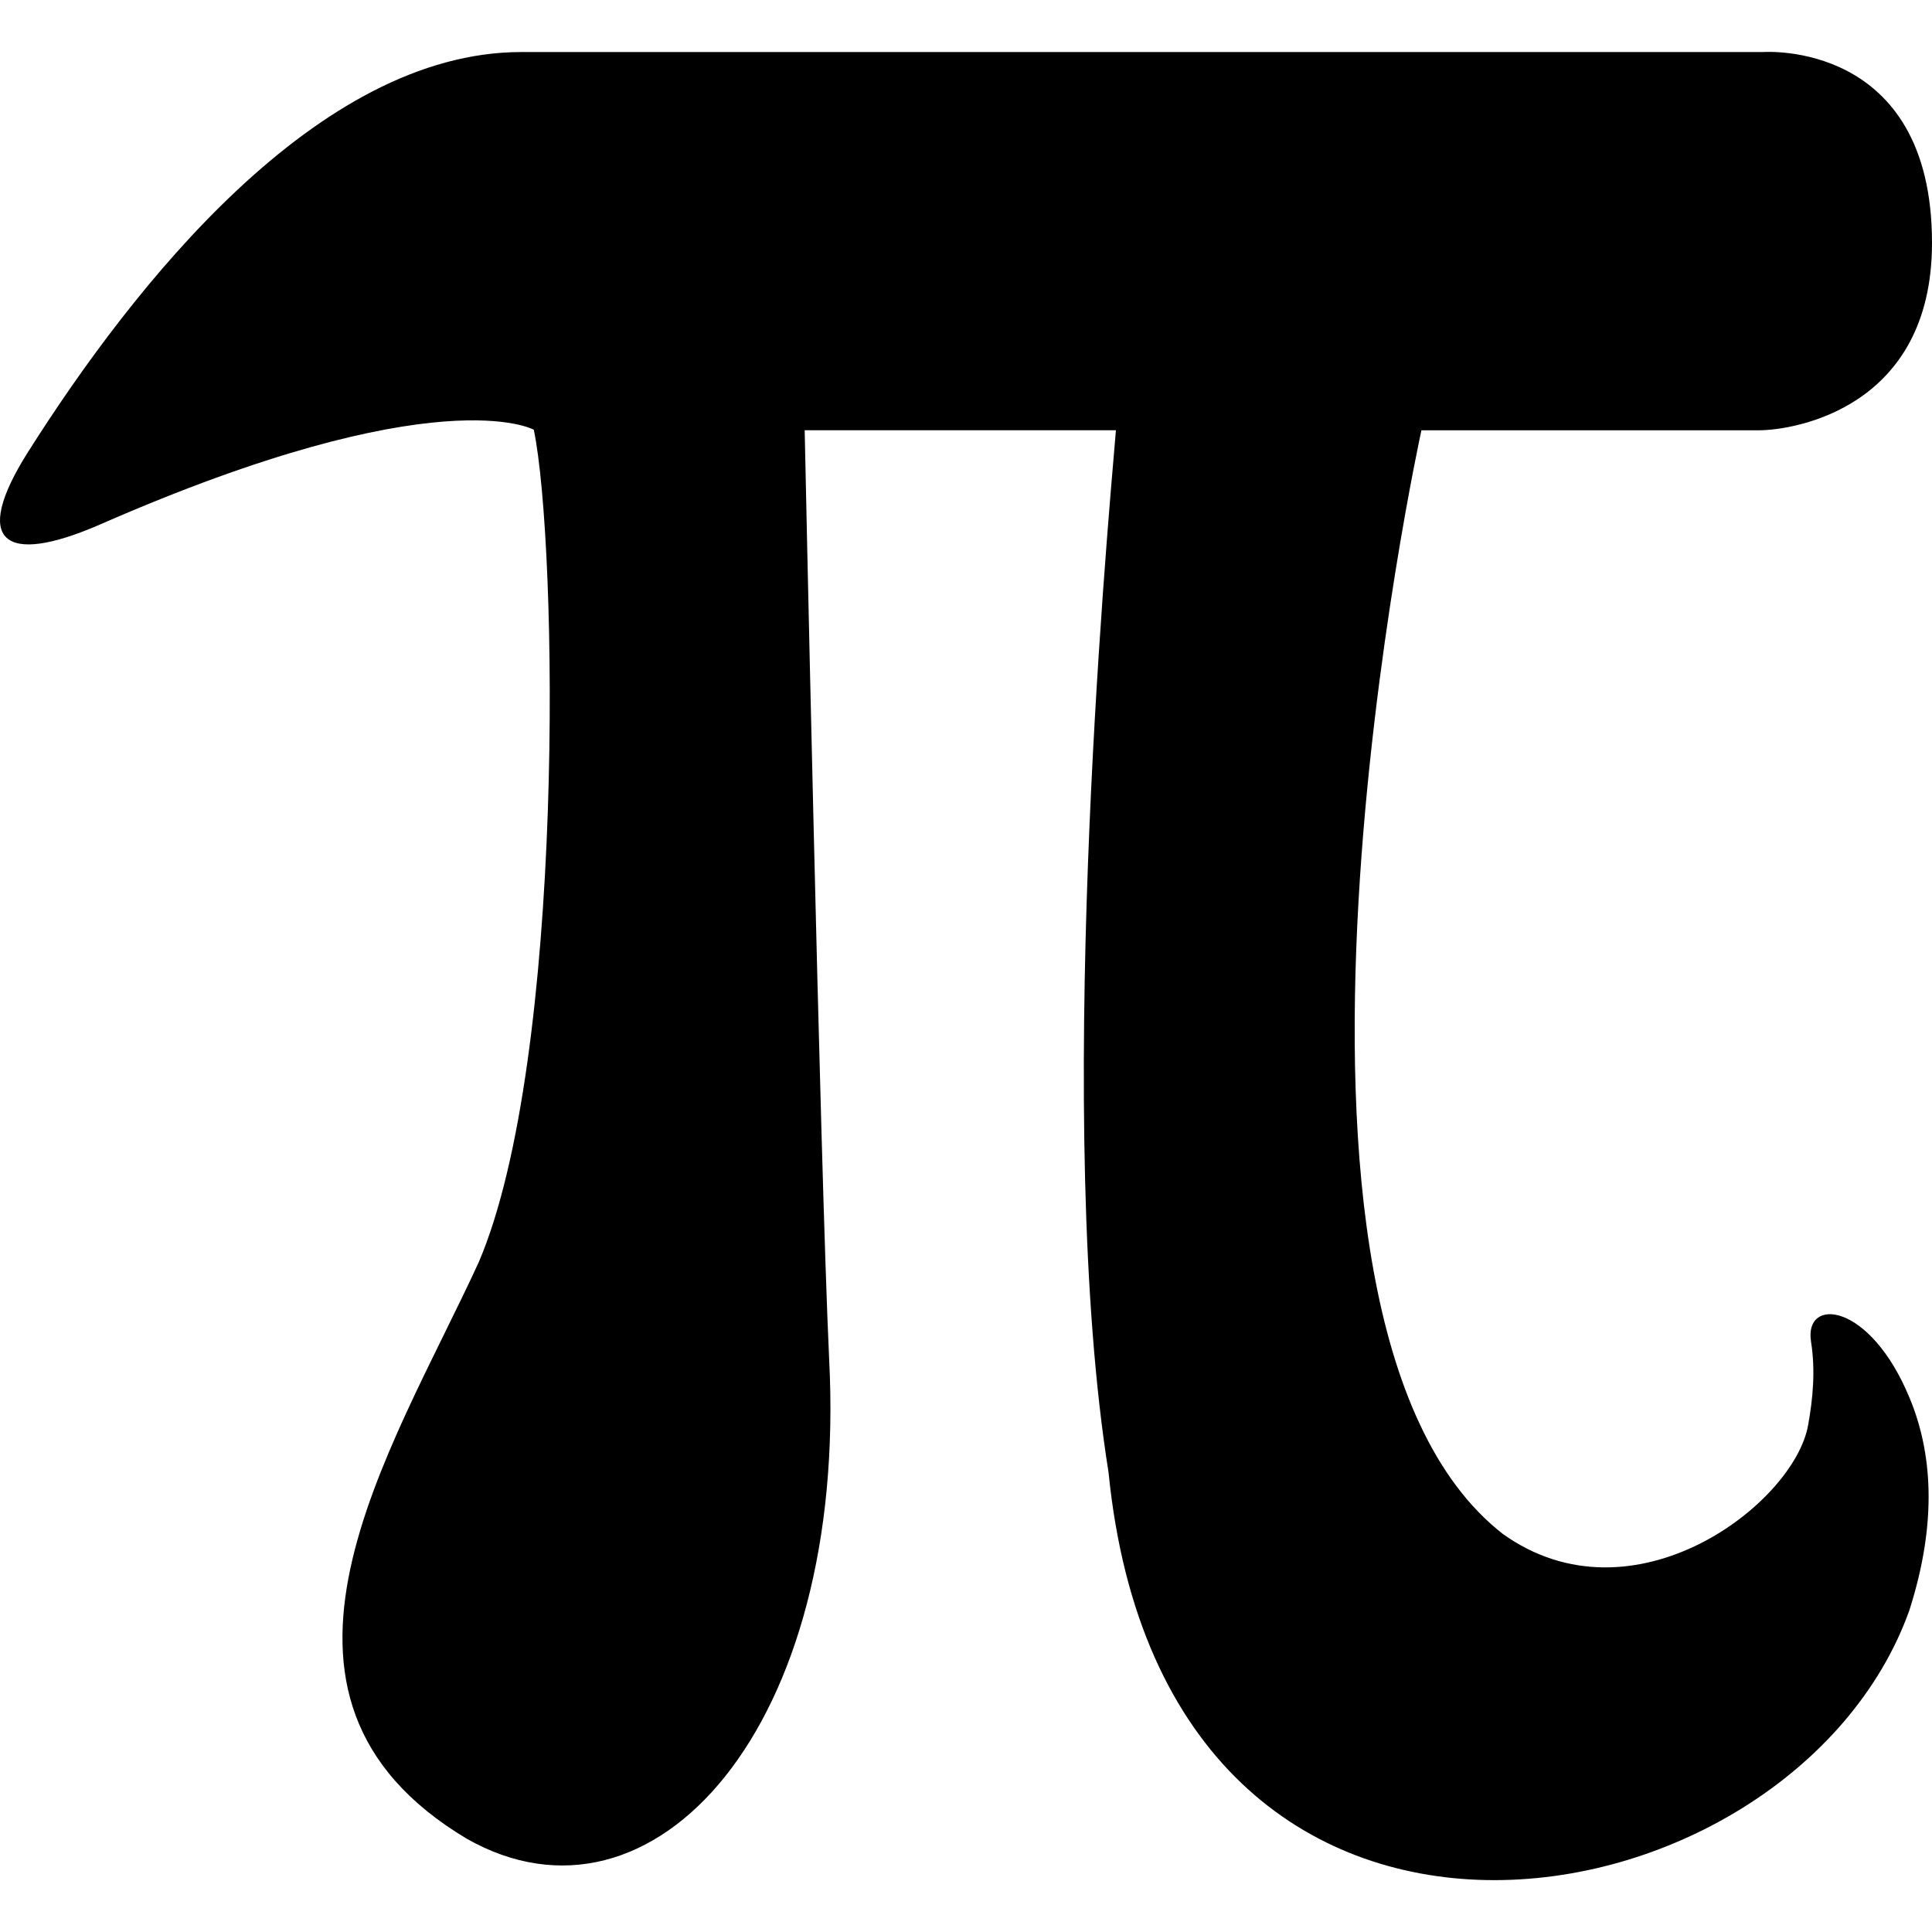
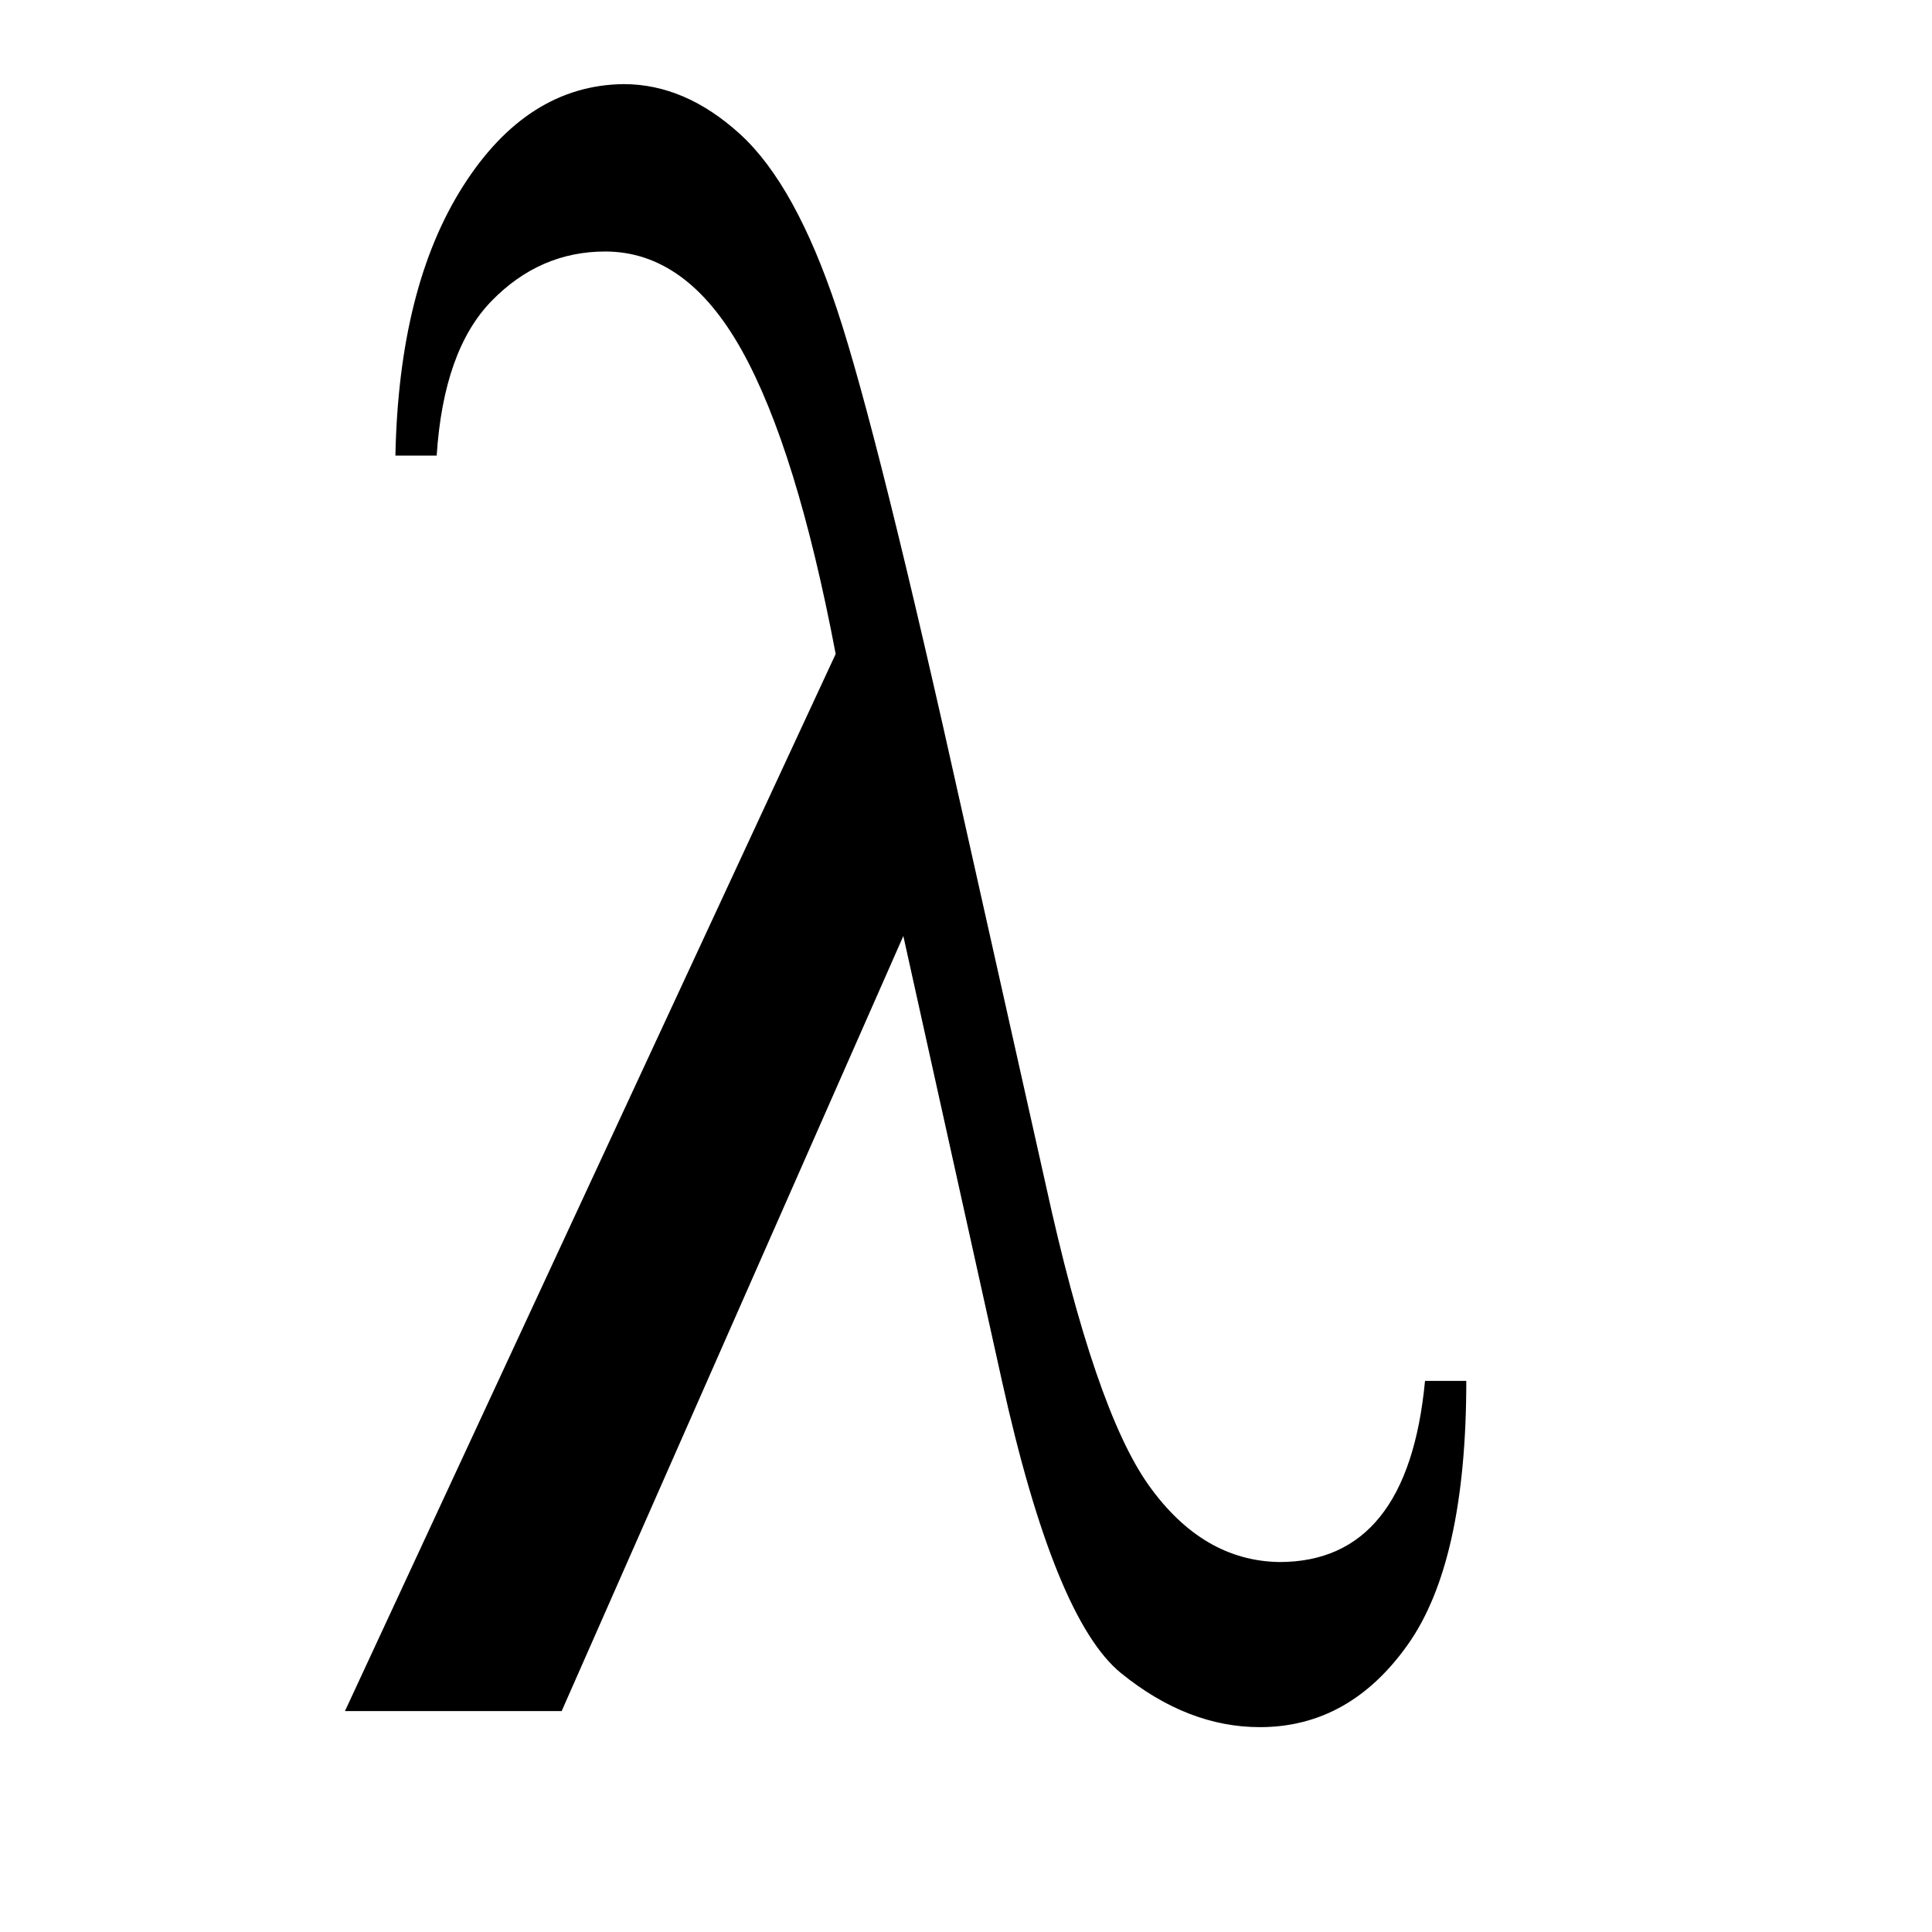
- <svg xmlns="http://www.w3.org/2000/svg" version="1.1" id="Capa_1" x="0px" y="0px" width="93.558px" height="93.558px" viewBox="0 0 93.558 93.558" style="enable-background:new 0 0 93.558 93.558;" xml:space="preserve">
-   <g>
-     <g>
-       <path d="M72.766,74.275c-13.366-10.451-3.933-53.438-3.933-53.438s14.631,0,16.336,0s8.389-1.072,8.389-9.076    c0-9.846-8.168-9.241-8.168-9.241s-44.774,0-60.147,0c-9.873,0-18.784,11.304-23.899,19.389c-2.723,4.318-1.183,5.528,3.493,3.493    c16.392-7.178,21.012-4.593,21.012-4.593c1.155,5.528,1.54,30.473-2.667,40.318c-4.263,9.269-12.128,21.012-0.578,27.915    c9.021,5.115,18.481-5.391,17.546-23.268c-0.44-9.461-1.183-44.938-1.183-44.938h15.072c-0.469,5.528-3.025,33.745-0.357,50.467    c2.777,27.915,33.112,22.497,38.777,6.685c1.402-4.373,1.073-7.729,0.027-10.26c-1.926-4.702-5.144-4.949-4.785-2.75    c0.221,1.402,0.083,2.777-0.138,4.016C86.902,72.817,79.092,78.811,72.766,74.275z" />
+ <svg xmlns="http://www.w3.org/2000/svg" width="300pt" height="300pt" id="svg1313">
+   <defs id="defs1315" />
+   <g id="layer1">
+     <g transform="matrix(0.237384,0,0,-0.237384,65.48462,354.2623)" id="g8">
+       <path d="M 967,288 L 1003,288 C 1003,182.667 986,106 952,58 C 918,10 875,-14 823,-14 C 781,-14 740.667,1.667 702,33 C 663.333,64.333 628.667,149.333 598,288 L 512,676 L 214,0 L 25,0 L 453,922 C 430.333,1041.333 403,1129.667 371,1187 C 339,1244.333 299.333,1273 252,1273 C 214,1273 181,1258.667 153,1230 C 125,1201.333 109,1156.333 105,1095 L 69,1095 C 71,1193 90.667,1271.333 128,1330 C 165.333,1388.667 212,1418.333 268,1419 C 304,1419 338,1404.333 370,1375 C 402,1345.667 430,1295 454,1223 C 478,1151 515,1002.333 565,777 L 636,460 C 664.667,328.667 694.667,241 726,197 C 757.333,153 795.333,130.667 840,130 C 914.667,130 957,182.667 967,288 z " id="path10" style="fill:black" />
    </g>
  </g>
-   <g>
- </g>
-   <g>
- </g>
-   <g>
- </g>
-   <g>
- </g>
-   <g>
- </g>
-   <g>
- </g>
-   <g>
- </g>
-   <g>
- </g>
-   <g>
- </g>
-   <g>
- </g>
-   <g>
- </g>
-   <g>
- </g>
-   <g>
- </g>
-   <g>
- </g>
-   <g>
- </g>
</svg>
